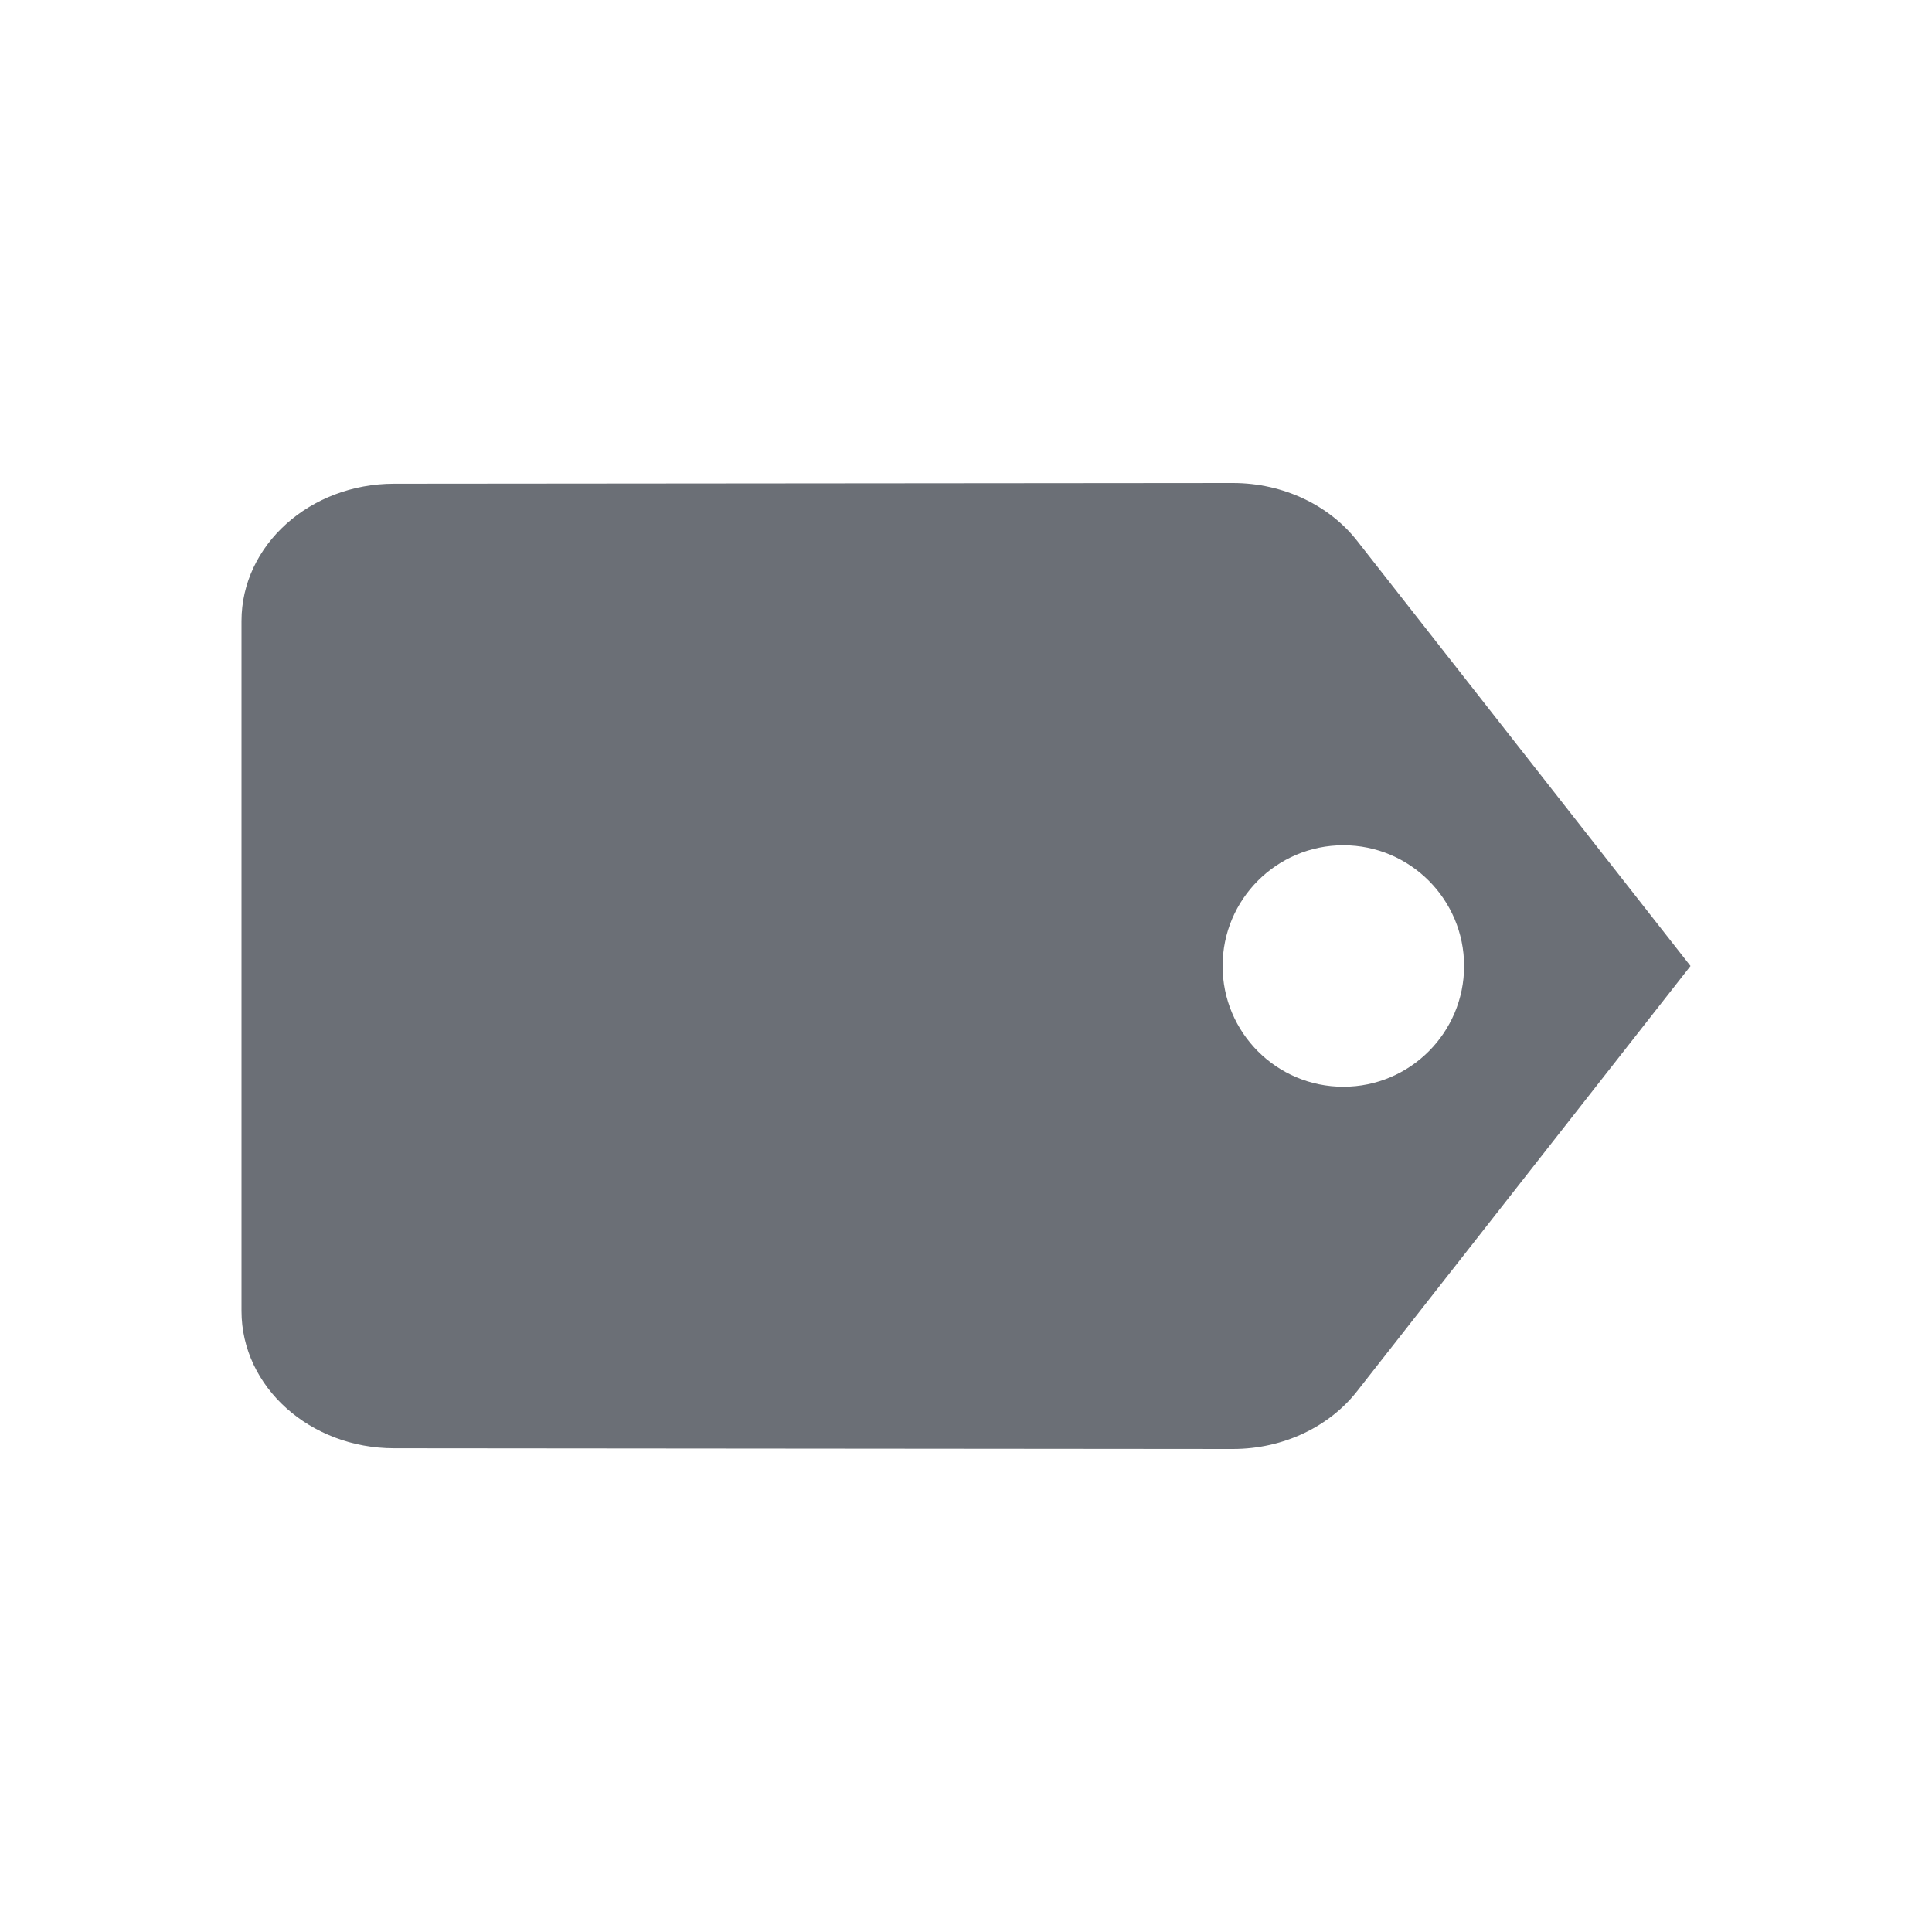
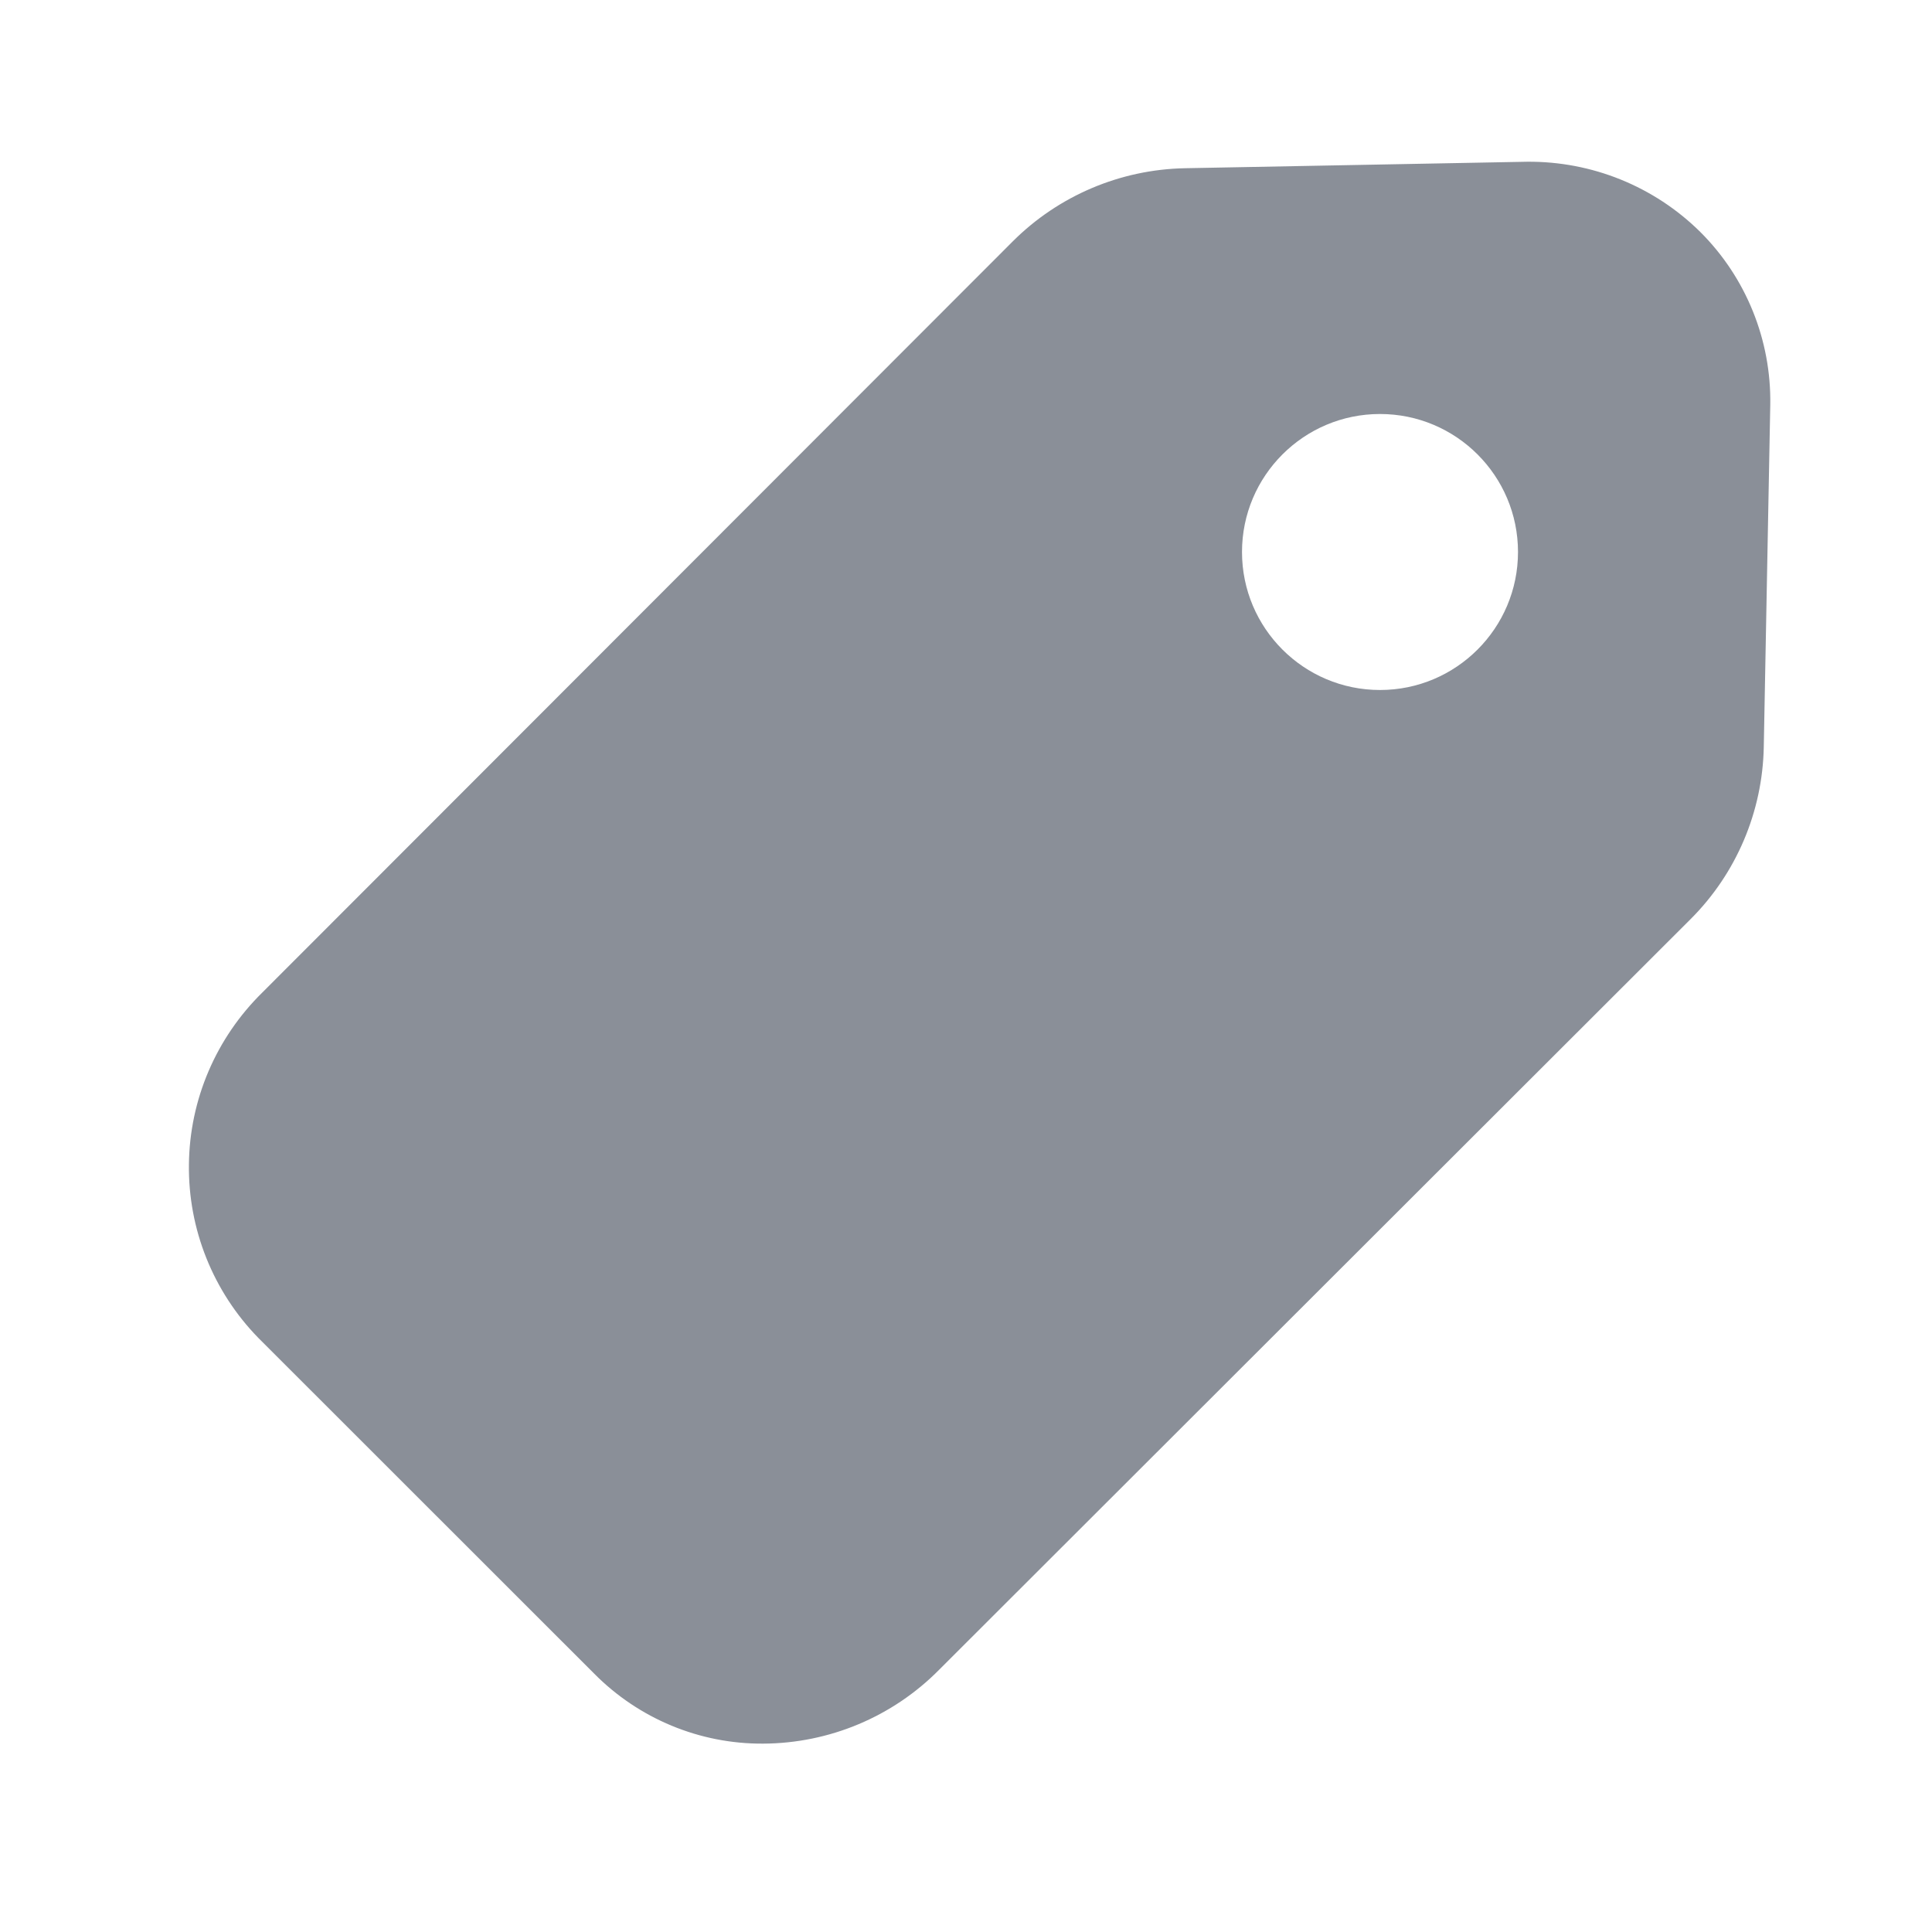
- <svg xmlns="http://www.w3.org/2000/svg" width="16" height="16" viewBox="0 0 16 16" fill="#6B6F76">
-   <path fill-rule="evenodd" clip-rule="evenodd" d="M10.21 4C10.634 4 11.013 4.189 11.24 4.48L14 8L11.24 11.52C11.013 11.811 10.634 12 10.21 12L3.263 11.994C2.568 11.994 2 11.486 2 10.857V5.143C2 4.514 2.568 4.006 3.263 4.006L10.21 4ZM11.125 9C11.677 9 12.125 8.552 12.125 8C12.125 7.448 11.677 7 11.125 7C10.573 7 10.125 7.448 10.125 8C10.125 8.552 10.573 9 11.125 9Z" />
+ <svg xmlns="http://www.w3.org/2000/svg" width="14" height="14" viewBox="0 0 14 14" fill="none">
+   <path fill-rule="evenodd" clip-rule="evenodd" d="M11.066 1.172C11.535 1.168 11.986 1.35 12.32 1.68C12.653 2.011 12.836 2.465 12.828 2.934L12.781 5.413C12.772 5.882 12.582 6.33 12.25 6.661L6.807 12.098C6.47 12.44 6.01 12.633 5.53 12.635C5.07 12.638 4.628 12.454 4.305 12.127L1.872 9.695C1.544 9.359 1.363 8.907 1.369 8.438C1.374 7.968 1.566 7.521 1.901 7.192L7.338 1.75C7.67 1.418 8.118 1.228 8.587 1.219L11.066 1.172ZM10 5C10.552 5 11 4.552 11 4C11 3.448 10.552 3 10 3C9.448 3 9 3.448 9 4C9 4.552 9.448 5 10 5Z" fill="#8A8F98" />
</svg>
